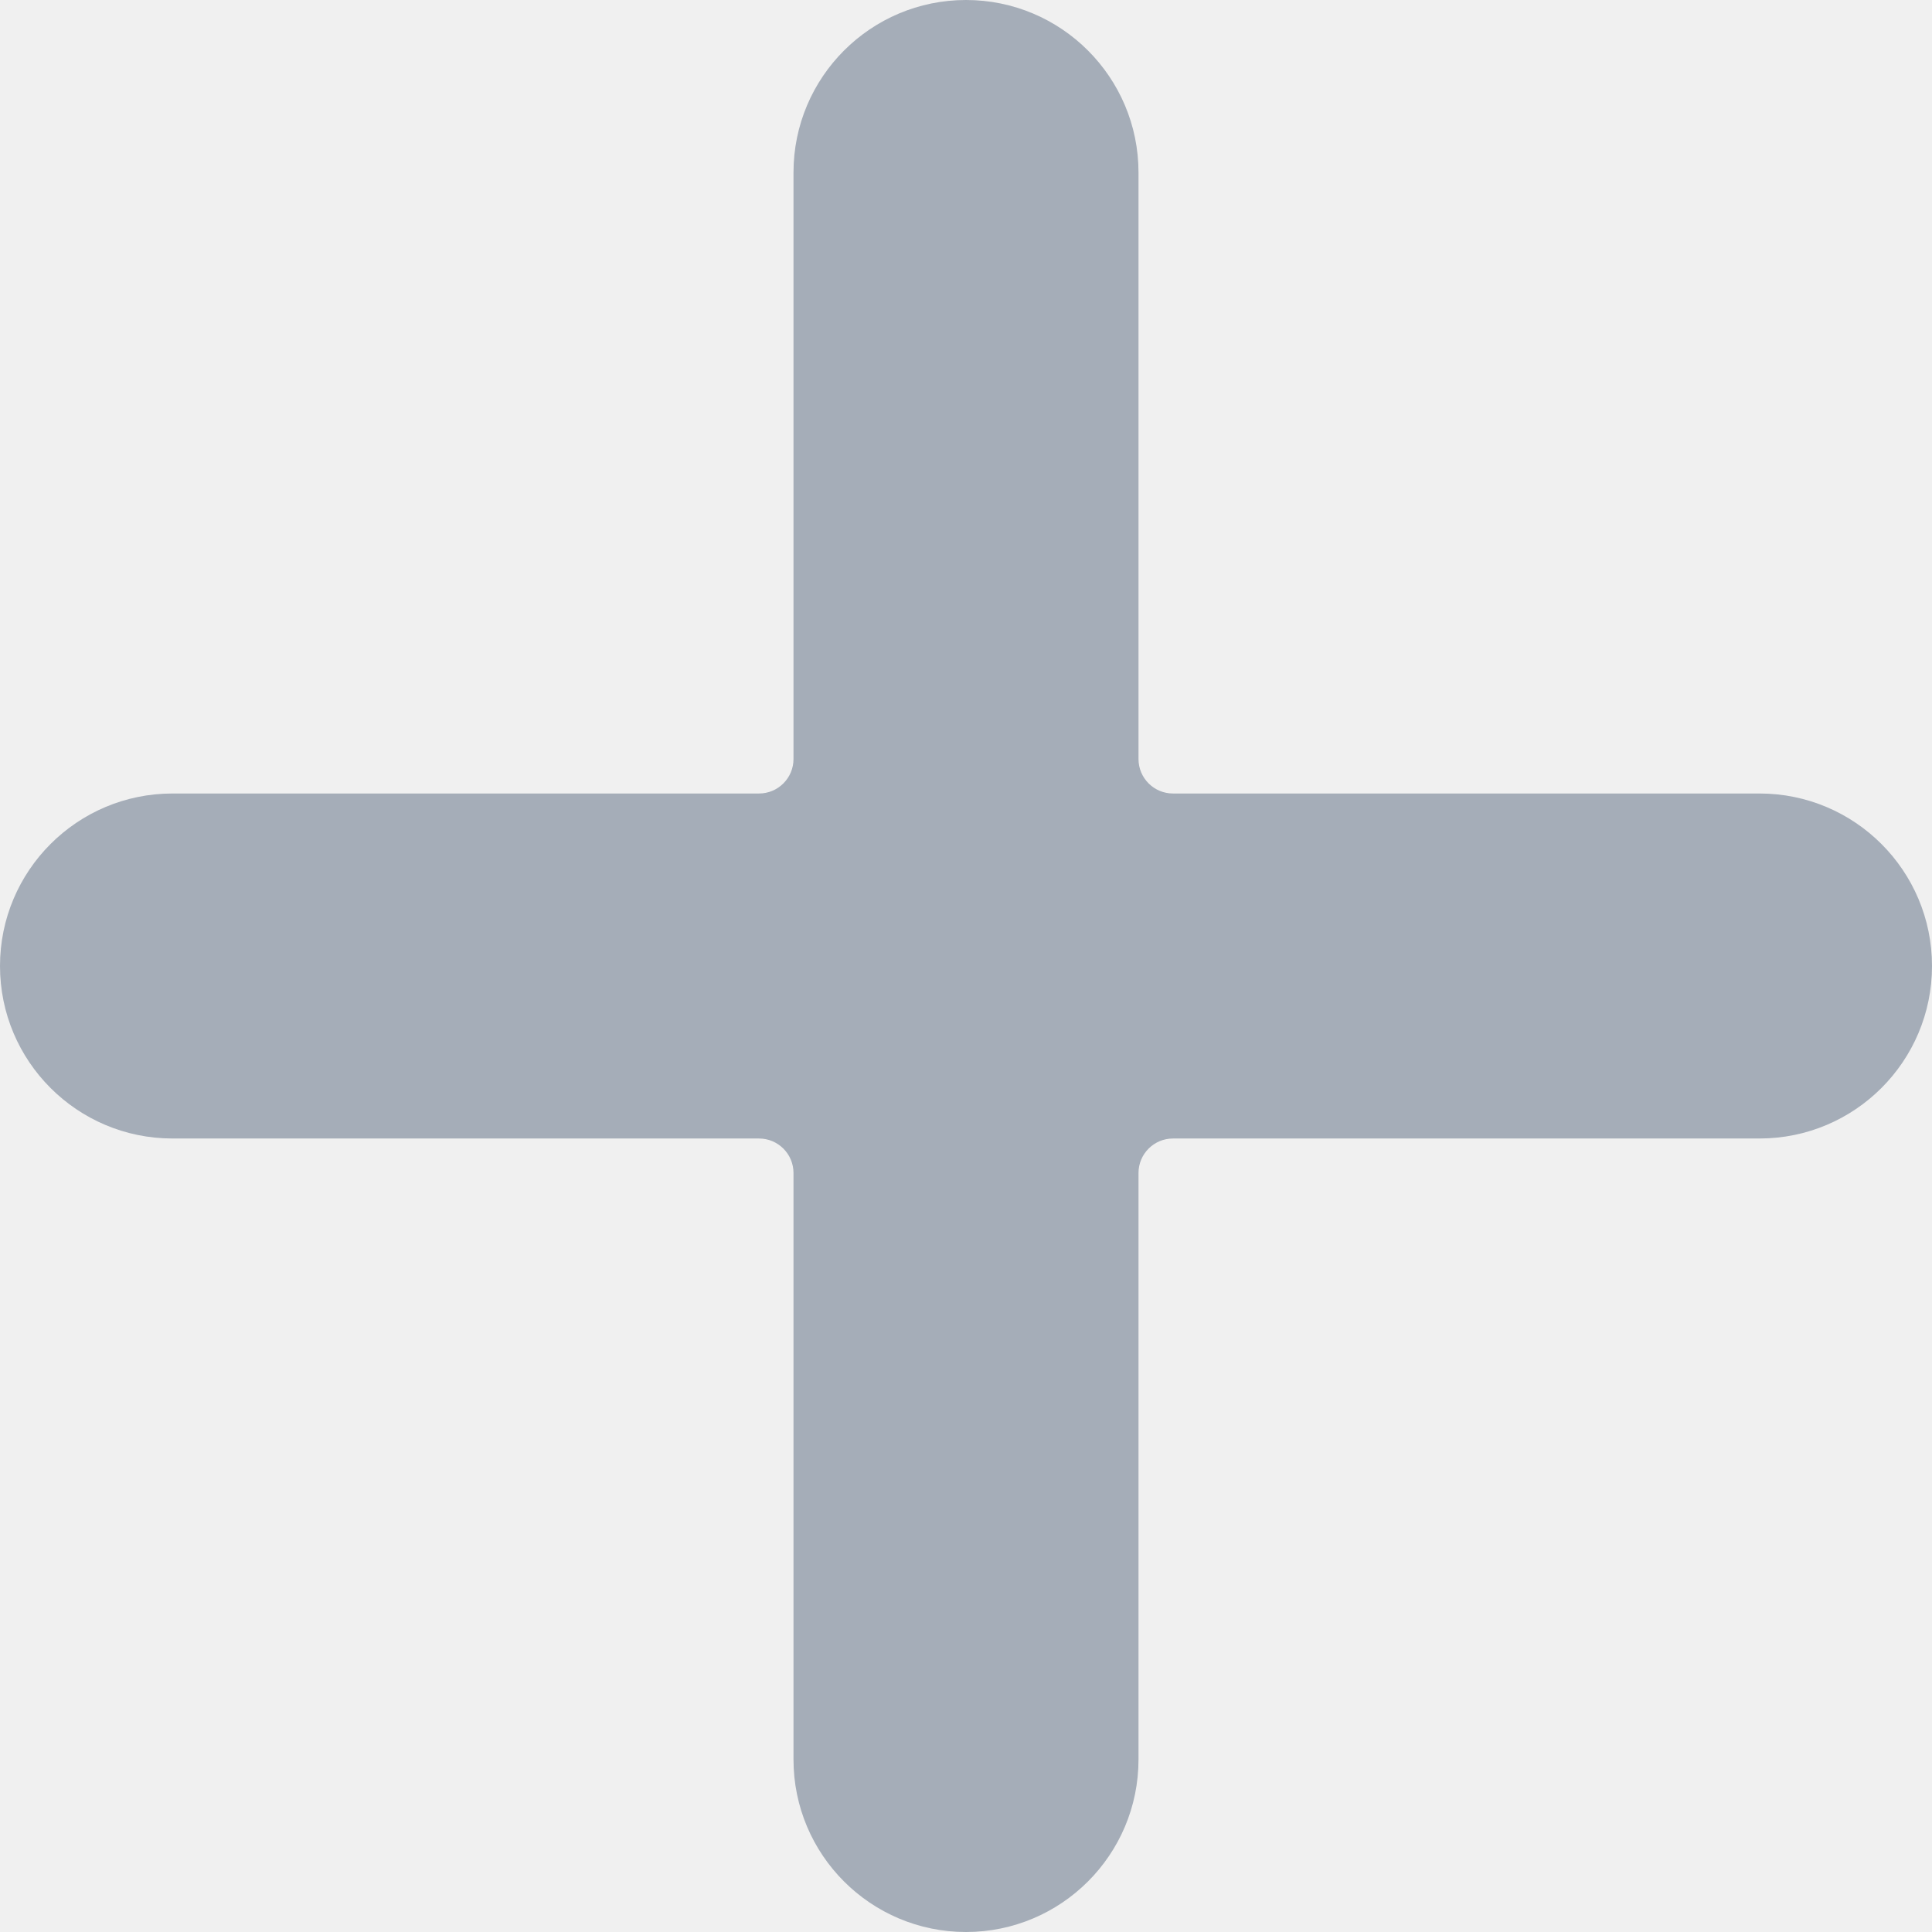
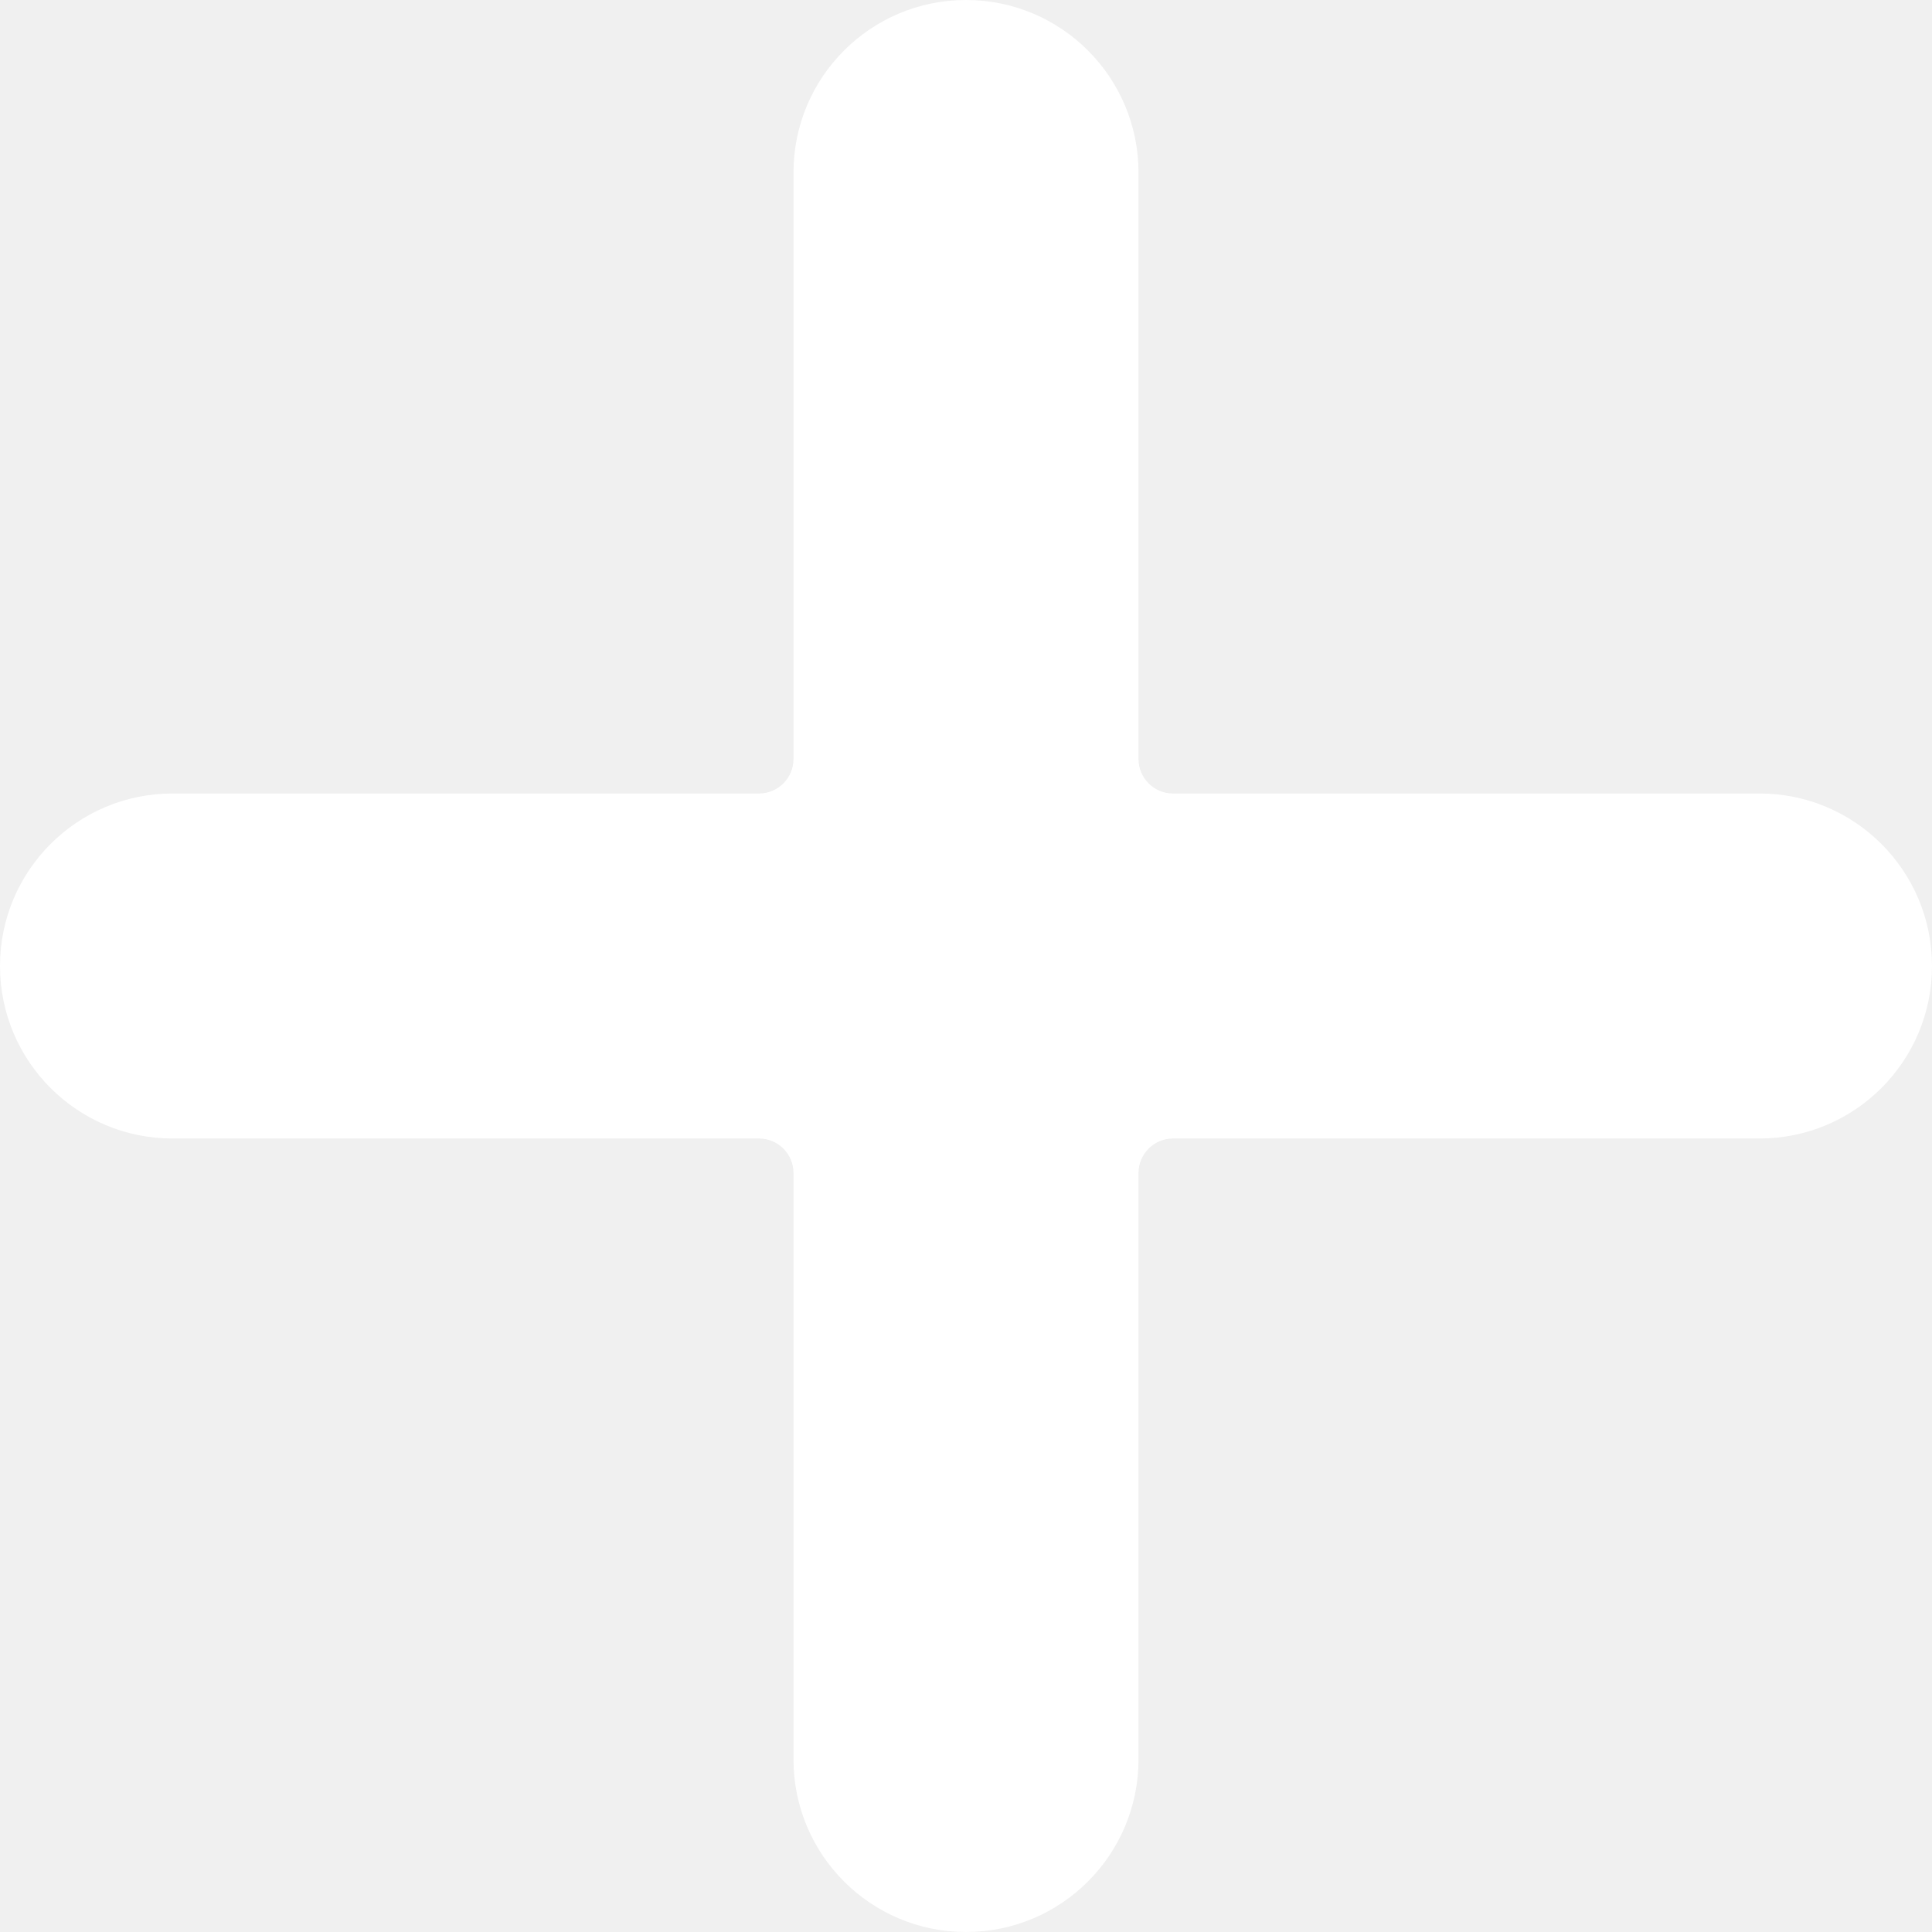
<svg xmlns="http://www.w3.org/2000/svg" height="448pt" viewBox="0 0 448 448" width="448pt">
-   <path d="m408 184h-136c-4.418 0-8-3.582-8-8v-136c0-22.09-17.91-40-40-40s-40 17.91-40 40v136c0 4.418-3.582 8-8 8h-136c-22.09 0-40 17.91-40 40s17.91 40 40 40h136c4.418 0 8 3.582 8 8v136c0 22.09 17.91 40 40 40s40-17.91 40-40v-136c0-4.418 3.582-8 8-8h136c22.09 0 40-17.91 40-40s-17.91-40-40-40zm0 0" fill="#A5ADB8" />
+   <path d="m408 184h-136c-4.418 0-8-3.582-8-8v-136c0-22.09-17.91-40-40-40s-40 17.91-40 40v136c0 4.418-3.582 8-8 8h-136c-22.09 0-40 17.91-40 40s17.91 40 40 40h136c4.418 0 8 3.582 8 8v136c0 22.09 17.91 40 40 40s40-17.91 40-40v-136c0-4.418 3.582-8 8-8h136c22.09 0 40-17.91 40-40s-17.91-40-40-40zm0 0" fill="#fff" />
</svg>
